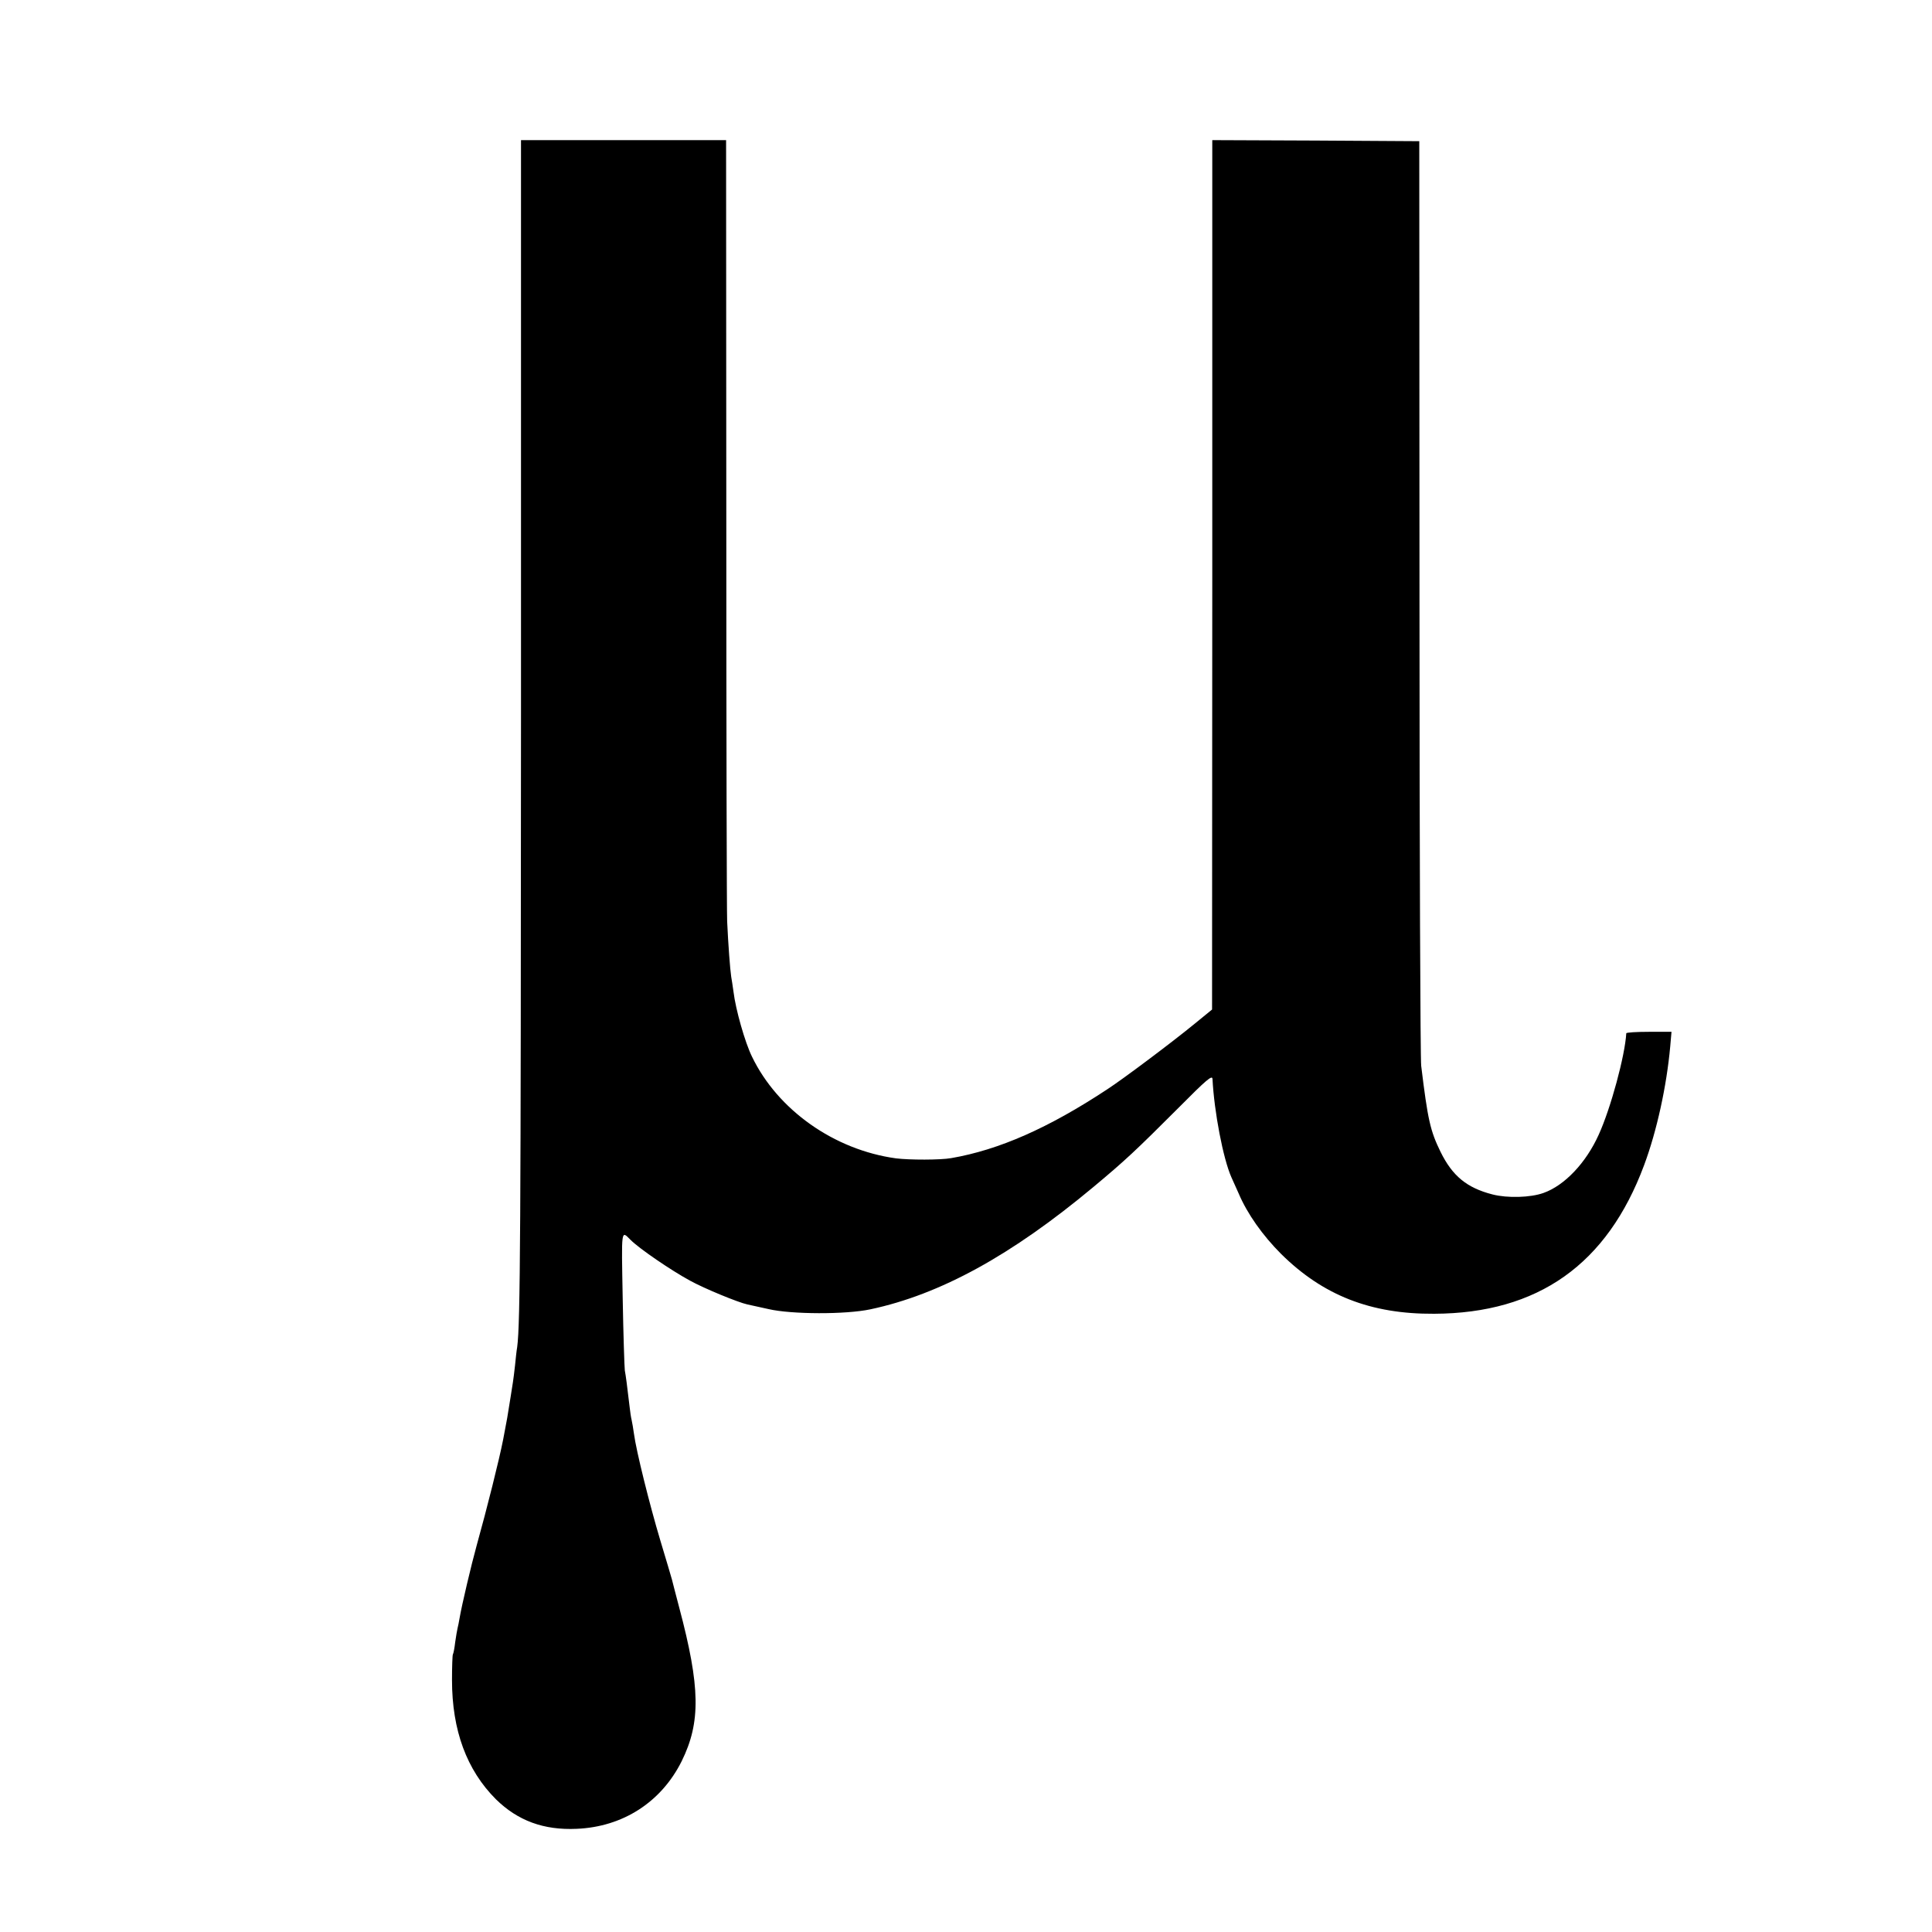
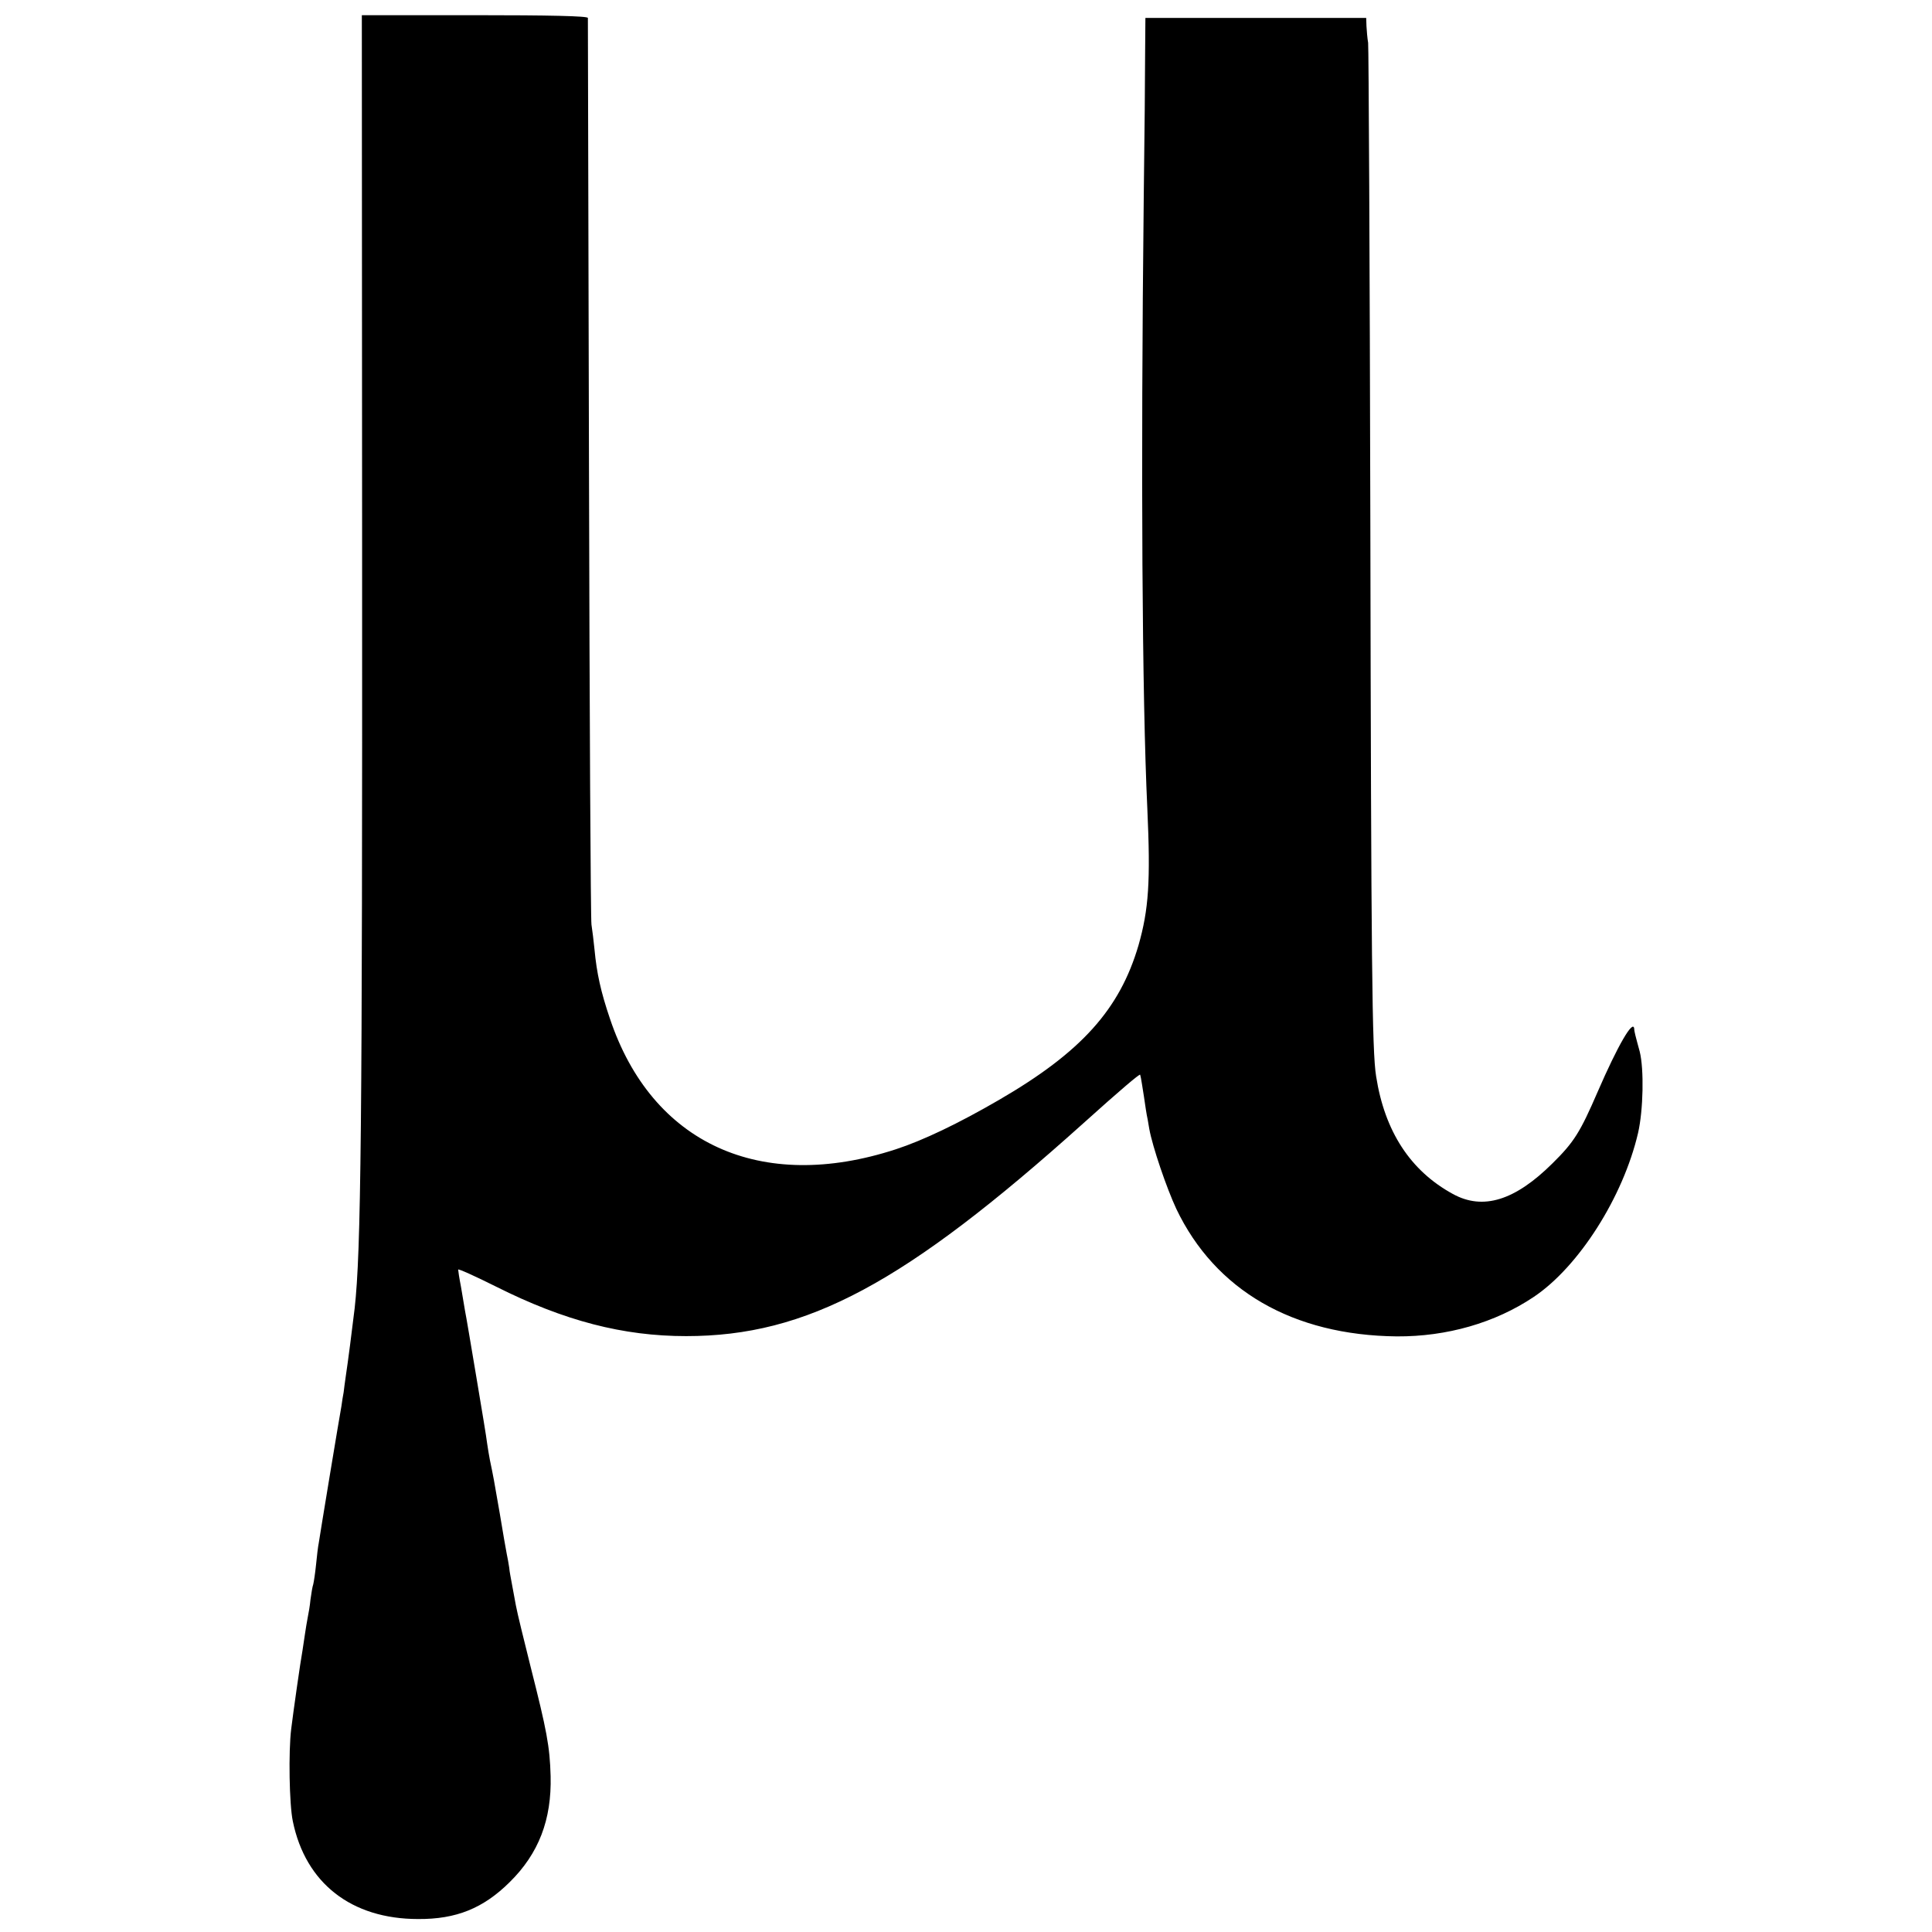
- <svg xmlns="http://www.w3.org/2000/svg" version="1.0" width="910pt" height="910pt" viewBox="0 0 910 910" preserveAspectRatio="xMidYMid meet">
-   <g transform="translate(0,910) scale(0.1,-0.1)" fill="#000000" stroke="none">
-     <path d="M2454 5733 c-1 -2419 -3 -2869 -18 -2978 -3 -16 -7 -55 -10 -85 -3 -30 -8 -66 -10 -80 -2 -14 -7 -45 -11 -70 -14 -90 -17 -107 -35 -200 -18 -93 -77 -328 -125 -500 -25 -90 -70 -281 -80 -340 -3 -19 -8 -42 -10 -50 -2 -8 -7 -37 -11 -65 -3 -27 -8 -53 -11 -58 -2 -4 -4 -58 -4 -120 0 -237 69 -424 207 -562 103 -101 225 -146 380 -139 218 9 399 126 495 319 90 183 88 348 -12 724 -17 64 -32 123 -34 131 -2 8 -27 92 -55 185 -50 167 -113 419 -124 502 -3 22 -8 52 -11 65 -3 12 -7 39 -9 58 -13 110 -18 148 -23 175 -2 17 -7 169 -10 340 -6 332 -8 320 37 275 42 -42 190 -143 280 -192 69 -38 228 -103 270 -112 14 -3 59 -13 100 -22 107 -25 364 -26 480 -1 329 70 664 254 1050 576 151 126 198 170 402 374 130 131 158 155 159 135 8 -155 50 -375 89 -463 5 -11 21 -46 35 -78 40 -94 112 -196 199 -283 197 -195 422 -284 721 -282 489 2 815 232 989 700 60 161 106 372 123 559 l6 69 -107 0 c-58 0 -106 -3 -106 -7 -6 -105 -73 -353 -130 -478 -60 -133 -161 -239 -260 -274 -61 -22 -170 -25 -240 -7 -121 31 -189 87 -245 201 -48 98 -60 150 -91 405 -4 30 -8 1023 -8 2205 l-1 2150 -488 3 -487 2 0 -2047 -1 -2048 -82 -67 c-106 -87 -338 -261 -412 -309 -276 -182 -509 -285 -735 -324 -51 -9 -196 -9 -260 -1 -291 40 -557 228 -678 479 -33 67 -77 222 -87 305 -4 26 -8 58 -11 72 -5 32 -14 151 -19 260 -2 47 -4 894 -4 1883 l-1 1797 -483 0 -483 0 0 -2707z" />
+ <svg xmlns="http://www.w3.org/2000/svg" version="1.0" width="700pt" height="700pt" viewBox="0 0 700 700" preserveAspectRatio="xMidYMid meet">
+   <g transform="translate(0,700) scale(0.1,-0.1)" fill="#000000" stroke="none">
+     <path d="M1312 5035 c1 -2138 -4 -2569 -27 -2775 -8 -68 -25 -200 -32 -245 -3 -22 -7 -49 -8 -60 -2 -11 -6 -33 -8 -50 -3 -16 -22 -129 -42 -250 -20 -121 -38 -231 -40 -245 -3 -14 -7 -50 -10 -80 -3 -30 -8 -62 -10 -70 -3 -8 -7 -33 -10 -55 -2 -22 -7 -51 -10 -65 -3 -14 -7 -41 -10 -60 -3 -19 -7 -46 -9 -60 -7 -37 -34 -227 -41 -285 -10 -81 -7 -273 6 -334 46 -224 212 -354 454 -354 138 -1 236 39 331 133 106 104 153 227 149 385 -3 108 -14 165 -72 394 -24 96 -49 197 -54 225 -5 28 -12 65 -15 81 -3 17 -8 41 -9 55 -2 14 -6 36 -9 50 -3 14 -14 79 -25 145 -20 117 -25 143 -36 195 -3 14 -7 41 -10 60 -2 19 -20 127 -39 240 -19 113 -37 221 -41 240 -3 19 -10 59 -15 89 -6 30 -10 58 -10 61 0 4 62 -24 138 -62 247 -124 460 -179 688 -179 438 0 792 190 1439 771 130 117 205 181 206 176 1 -3 2 -9 3 -13 1 -5 6 -35 11 -68 5 -33 9 -62 10 -65 1 -3 5 -25 9 -50 12 -66 63 -215 98 -290 141 -295 422 -458 799 -462 181 -1 356 49 496 143 163 109 324 362 378 594 19 83 22 231 6 295 -7 25 -14 52 -16 60 -2 8 -4 18 -4 23 -4 35 -60 -62 -132 -228 -64 -148 -86 -183 -164 -260 -136 -135 -252 -171 -361 -111 -154 84 -247 227 -278 426 -15 91 -18 414 -21 2005 -2 941 -6 1724 -8 1740 -3 17 -5 44 -6 60 l-1 30 -400 0 -400 0 -1 -125 c0 -69 -2 -305 -5 -525 -11 -996 -6 -1811 13 -2215 12 -264 5 -365 -32 -495 -68 -232 -207 -387 -505 -560 -148 -86 -276 -147 -374 -179 -490 -160 -884 20 -1036 473 -33 97 -48 165 -56 251 -3 30 -8 71 -11 90 -3 19 -7 764 -9 1655 -2 891 -4 1625 -4 1630 0 7 -141 10 -410 10 l-409 0 1 -1910z" />
  </g>
</svg>
